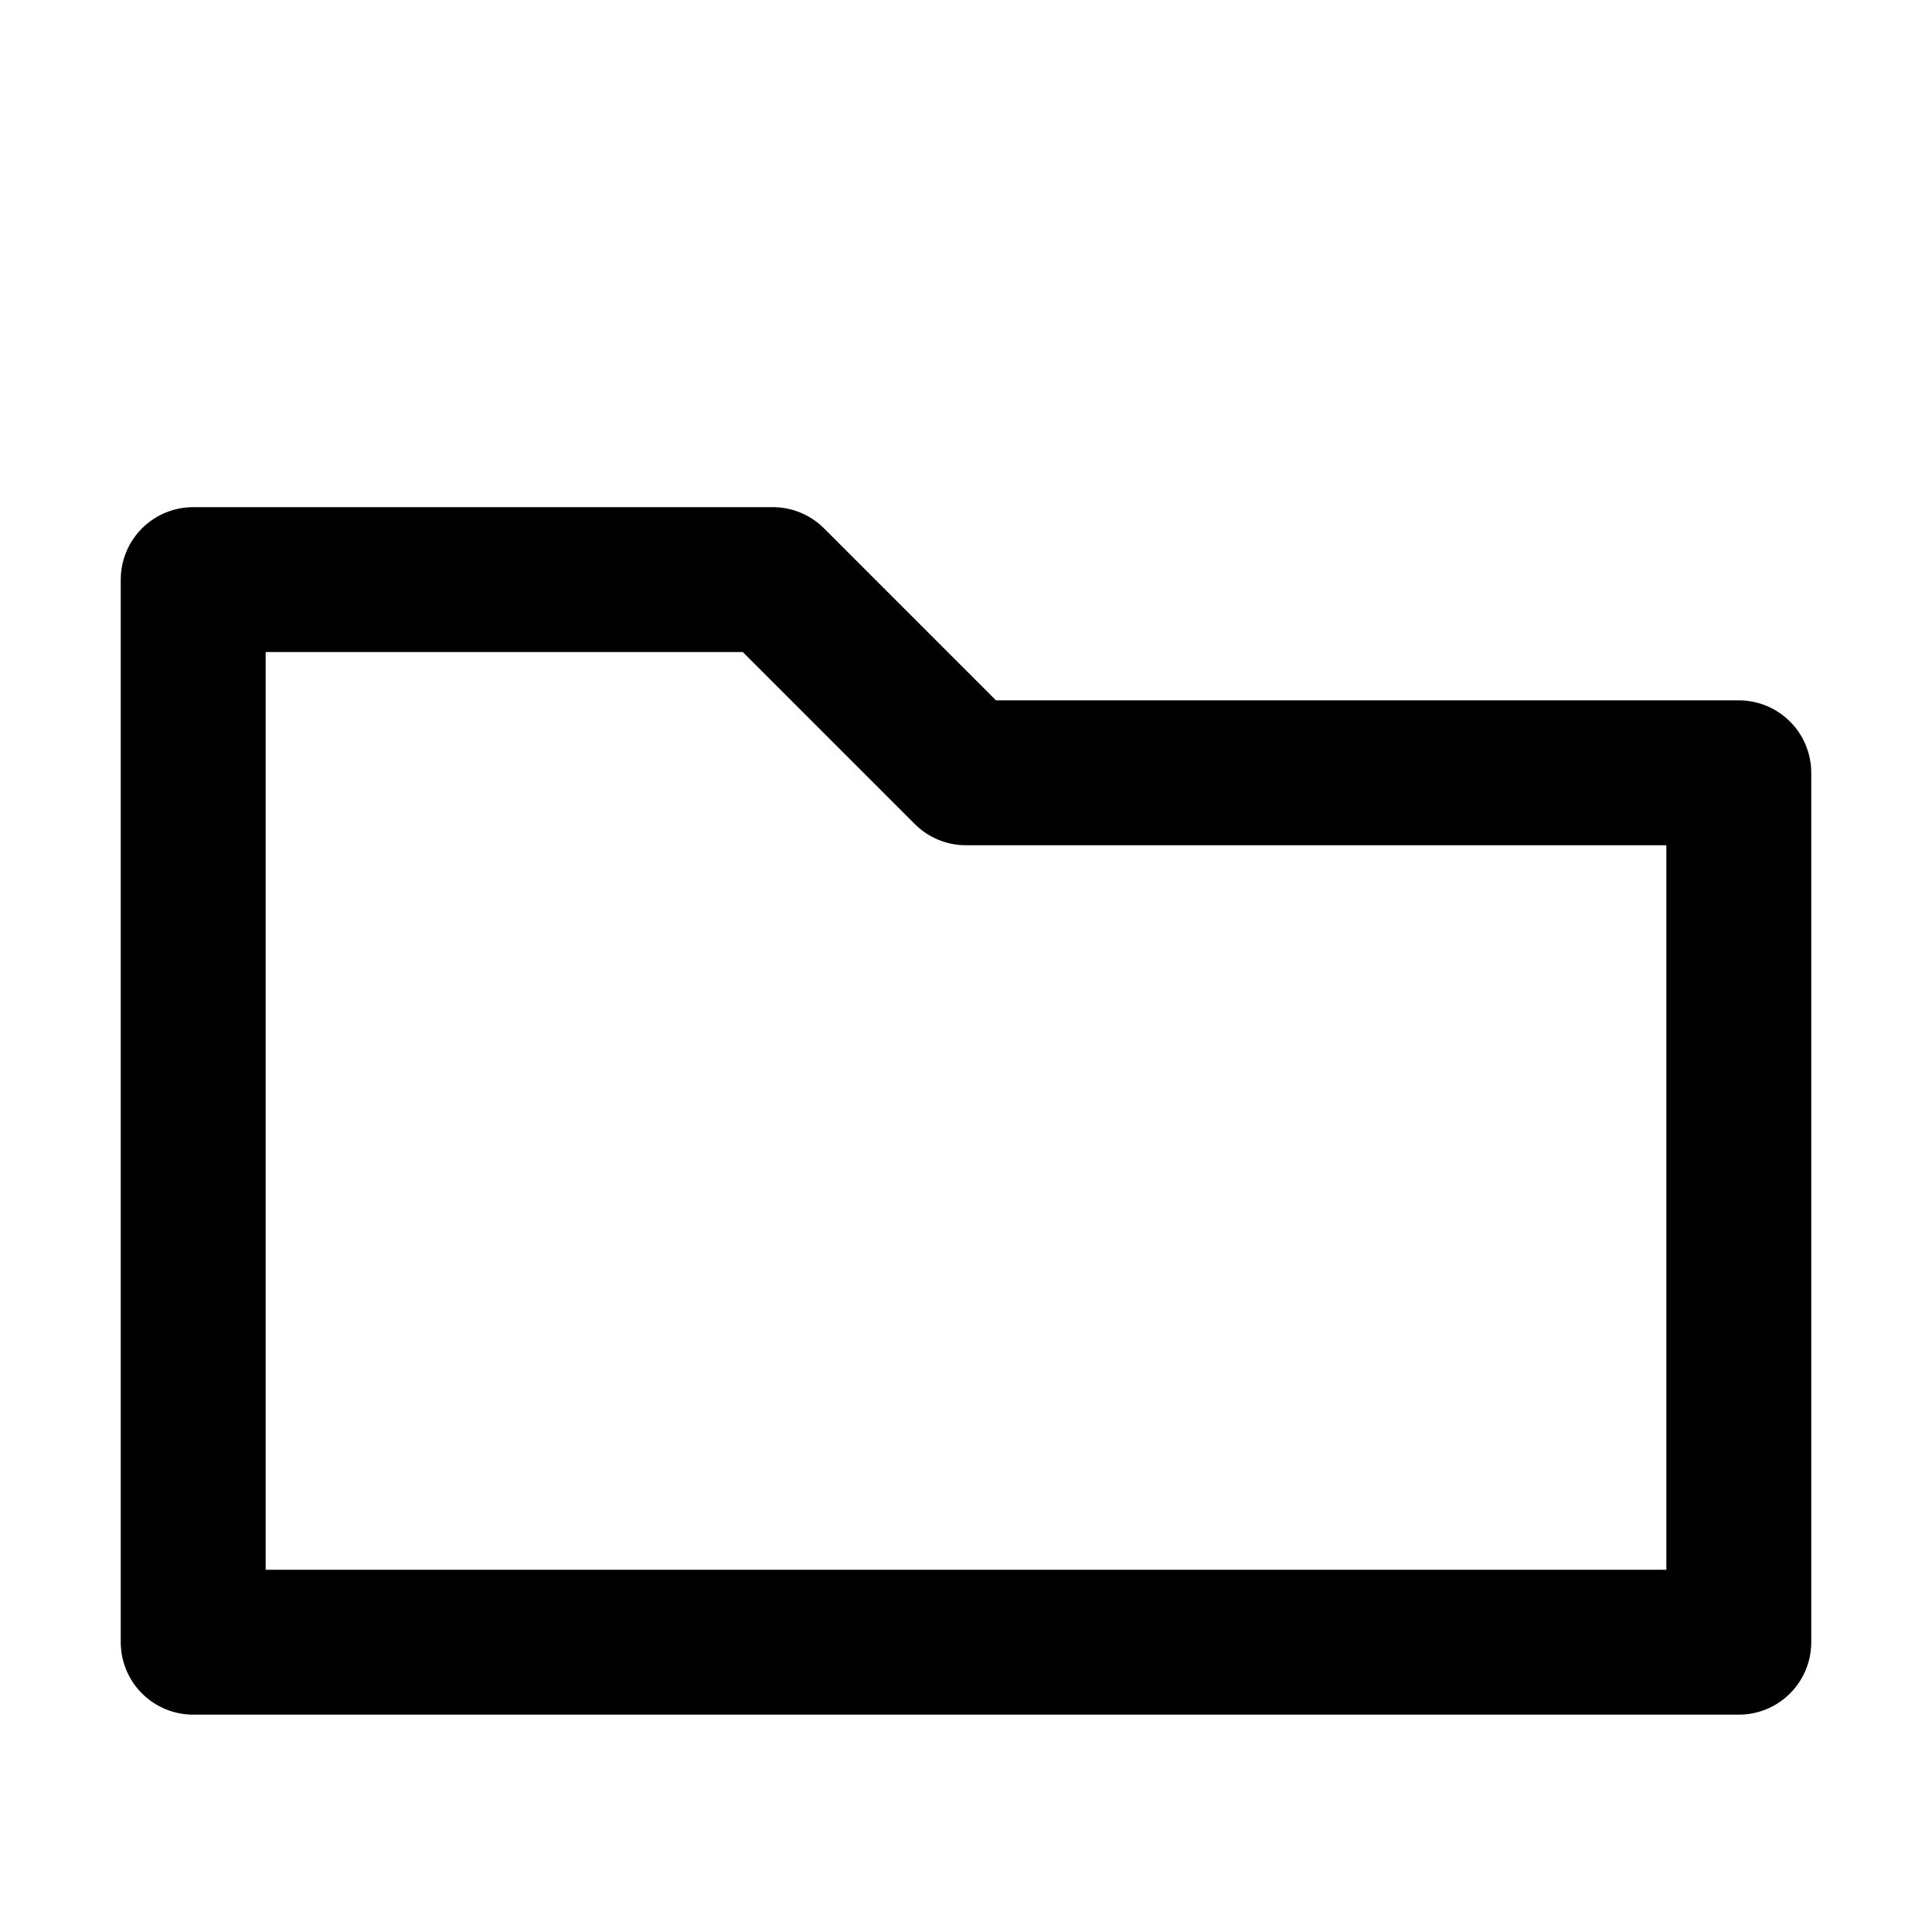
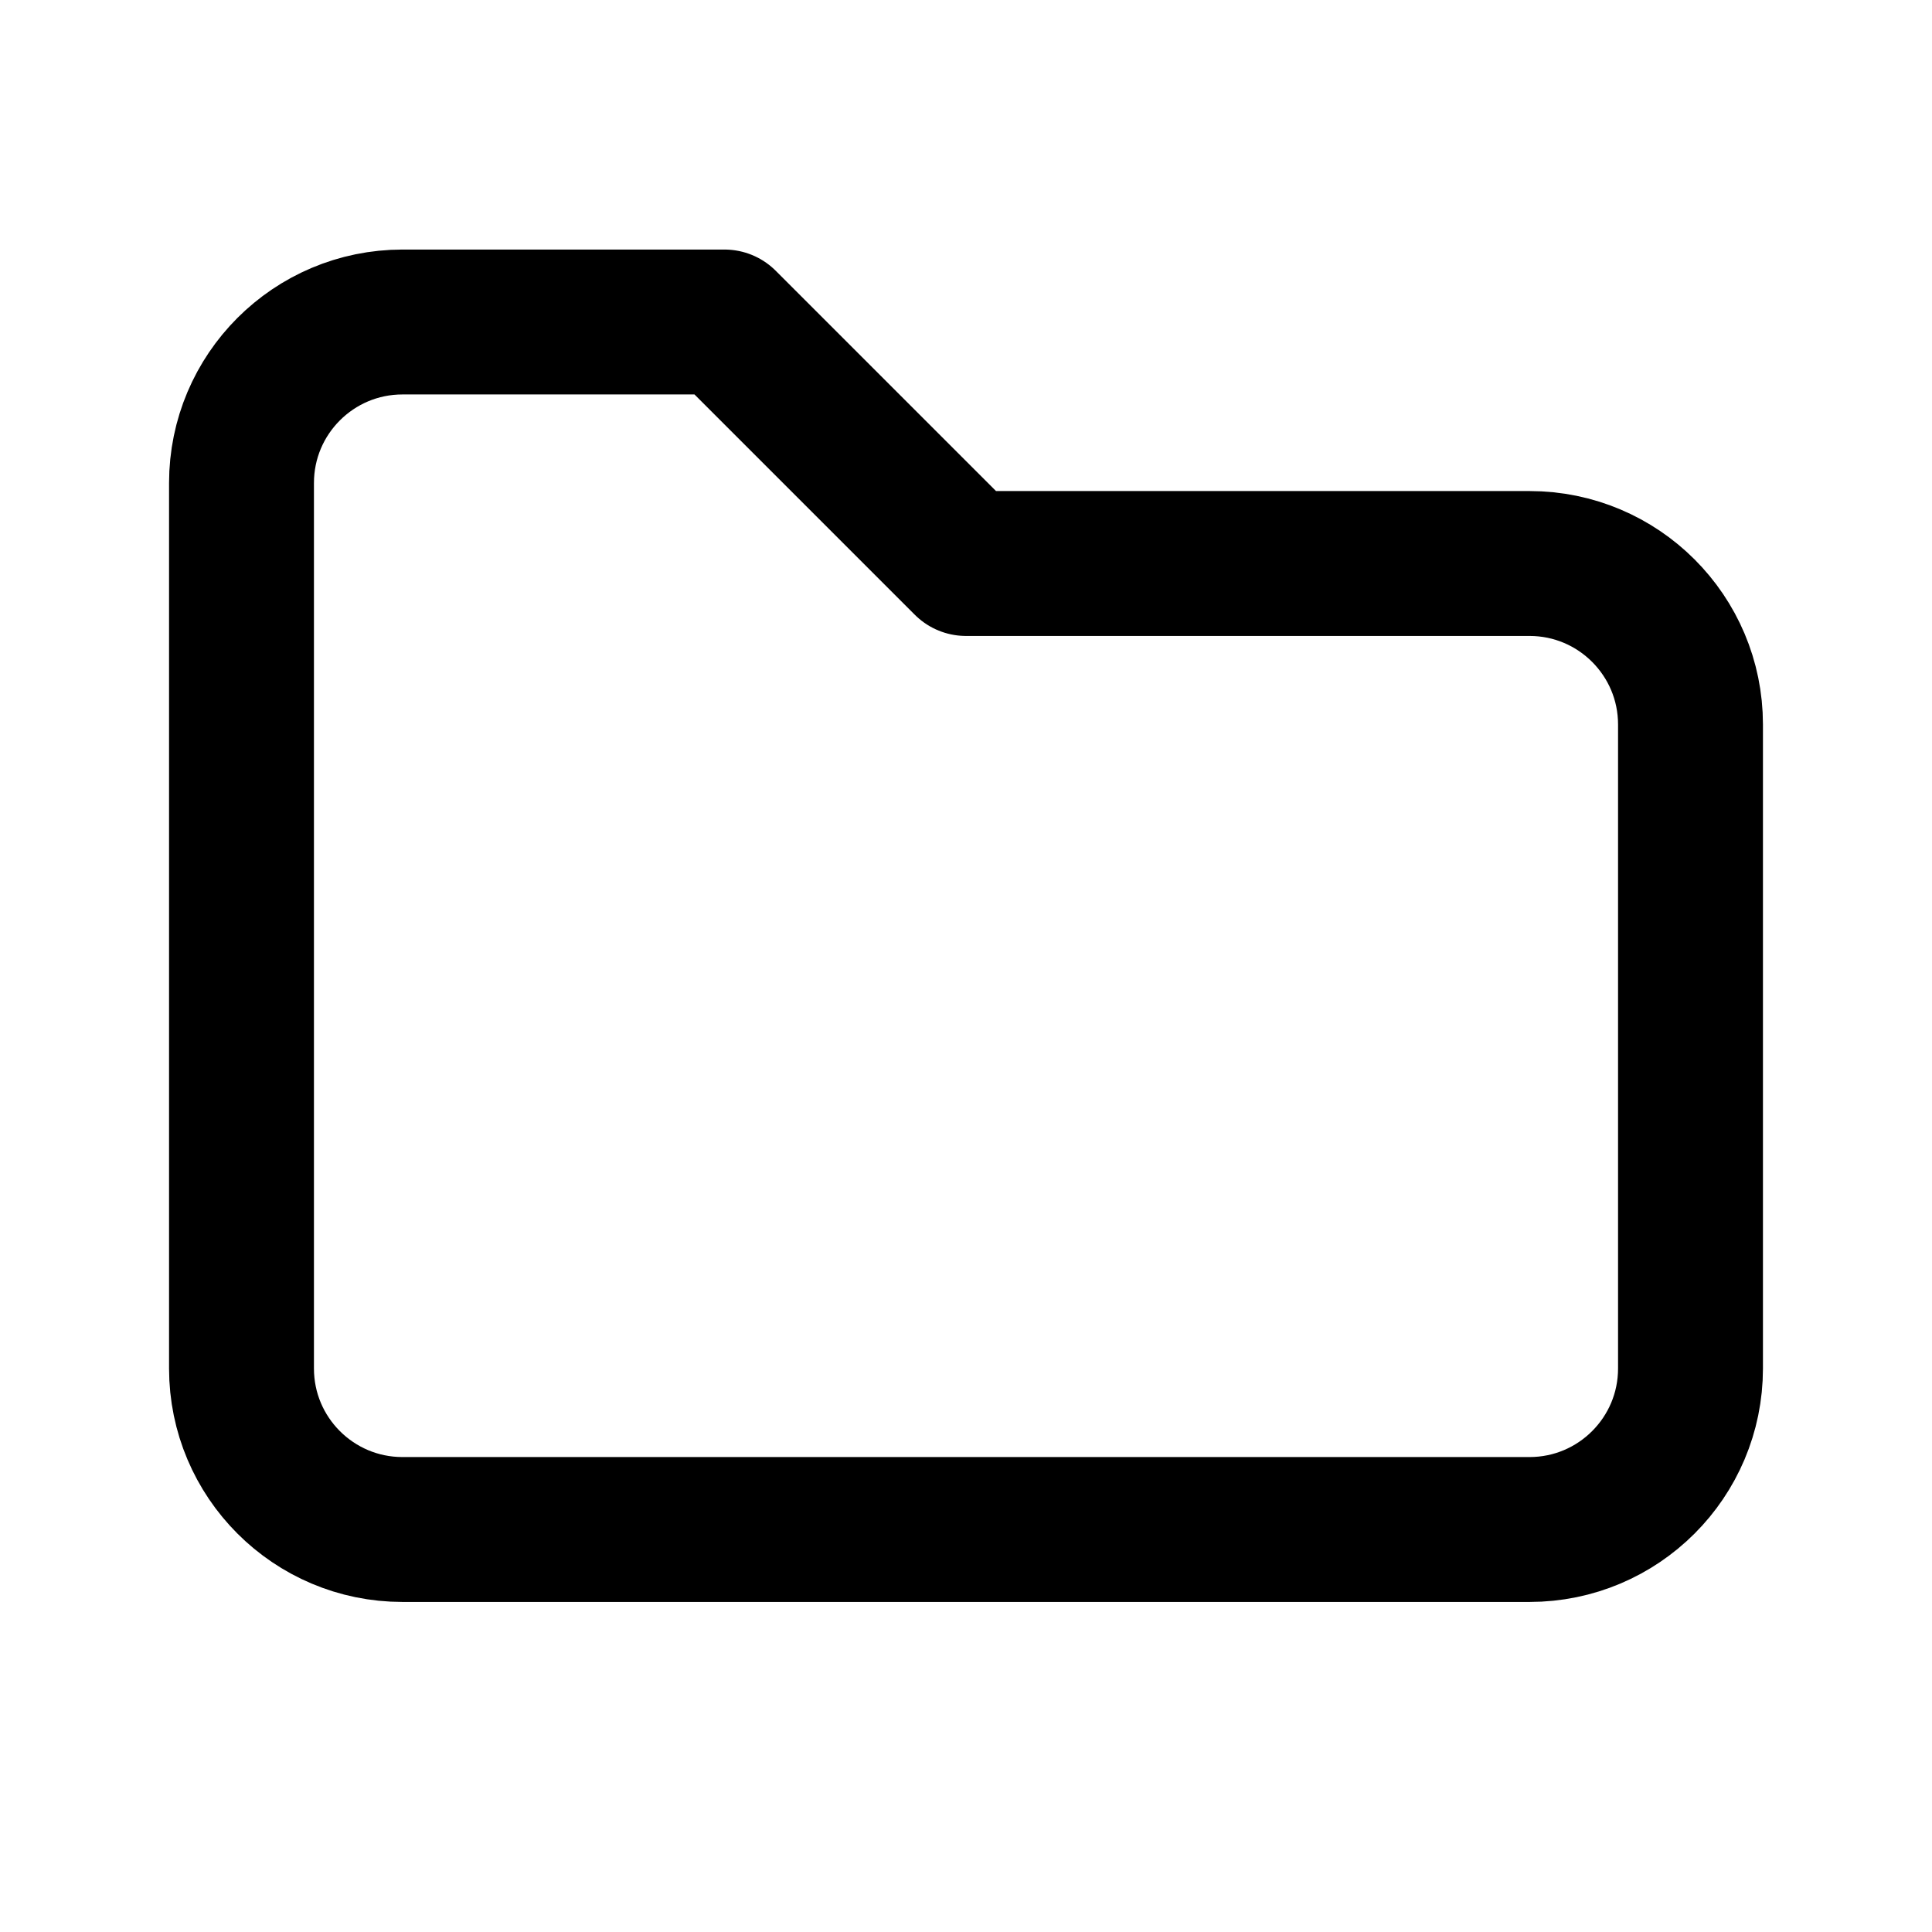
- <svg xmlns="http://www.w3.org/2000/svg" viewBox="0 0 20 20" fill="none" stroke="currentColor" stroke-width="1.5" stroke-linecap="round" stroke-linejoin="round">
-   <path d="M2 6h6l2 2h8v9H2Z" />
+ <svg xmlns="http://www.w3.org/2000/svg" viewBox="0 0 20 20" fill="none" stroke="currentColor" stroke-width="1.8" stroke-linecap="round" stroke-linejoin="round">
+   <g transform="scale(.8333333)">
+     <path d="M5 4h4l3 3h7a2 2 0 0 1 2 2v8a2 2 0 0 1 -2 2h-14a2 2 0 0 1 -2 -2v-11a2 2 0 0 1 2 -2" />
+   </g>
</svg>
